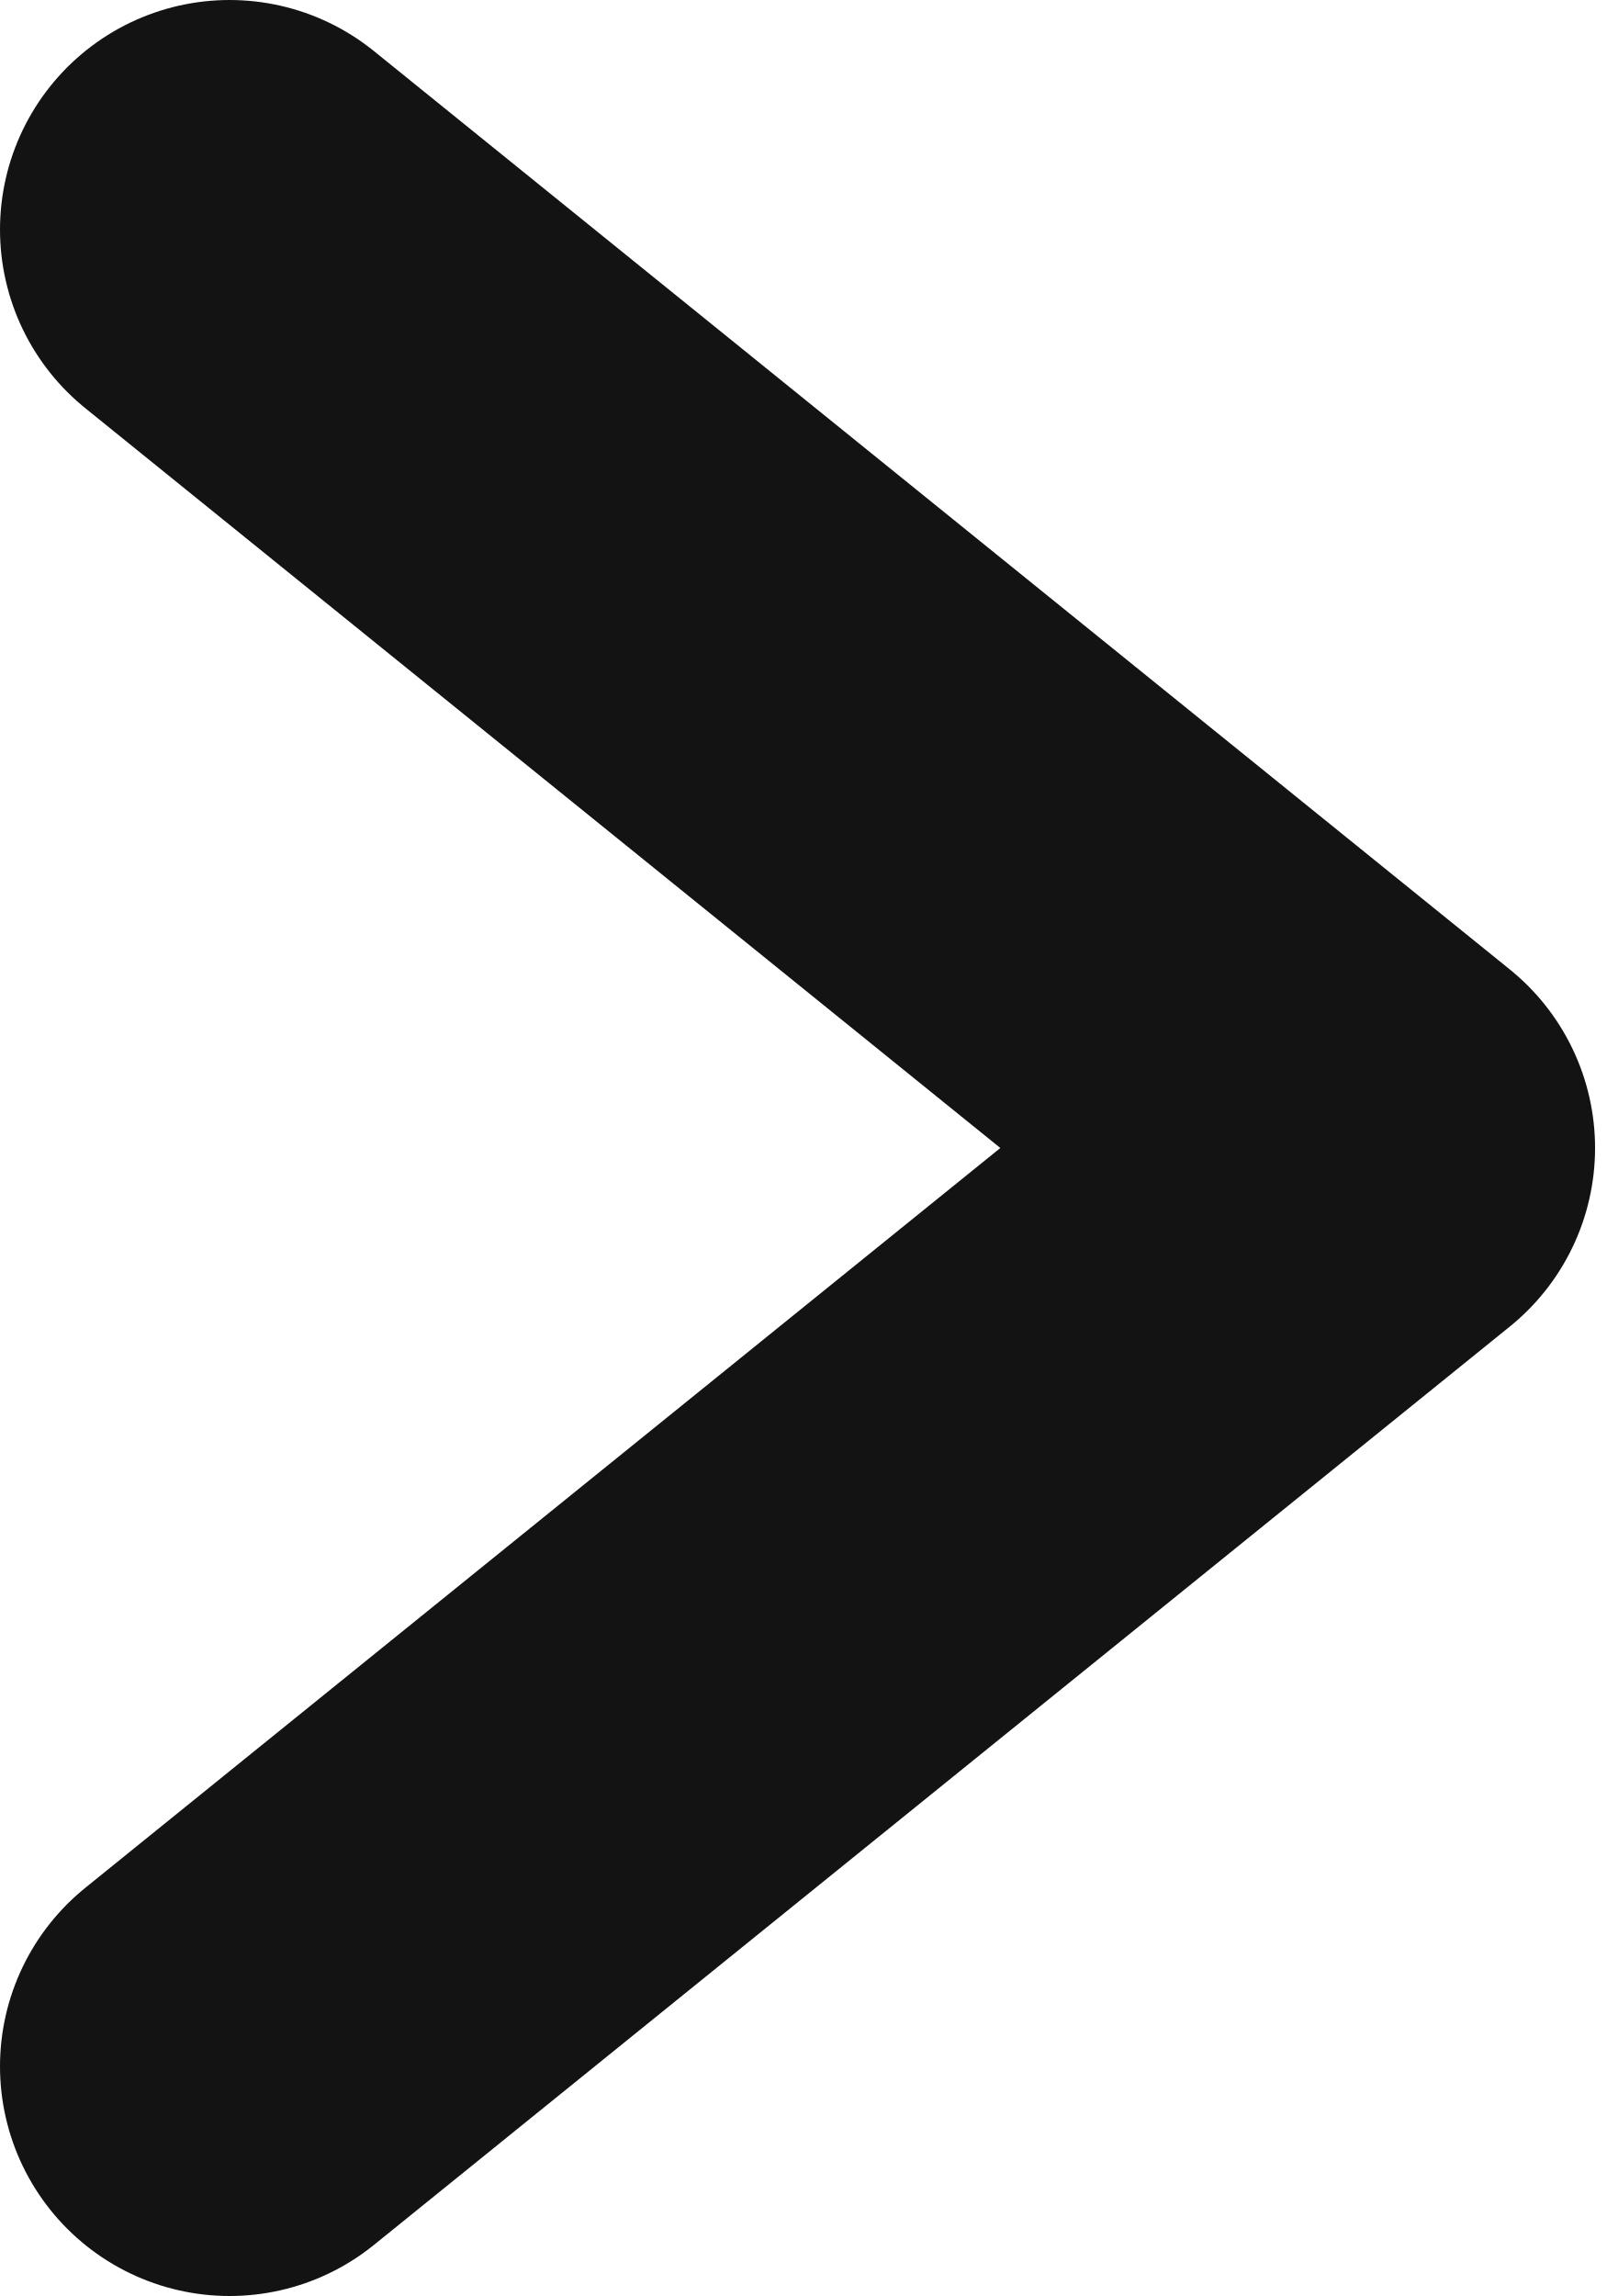
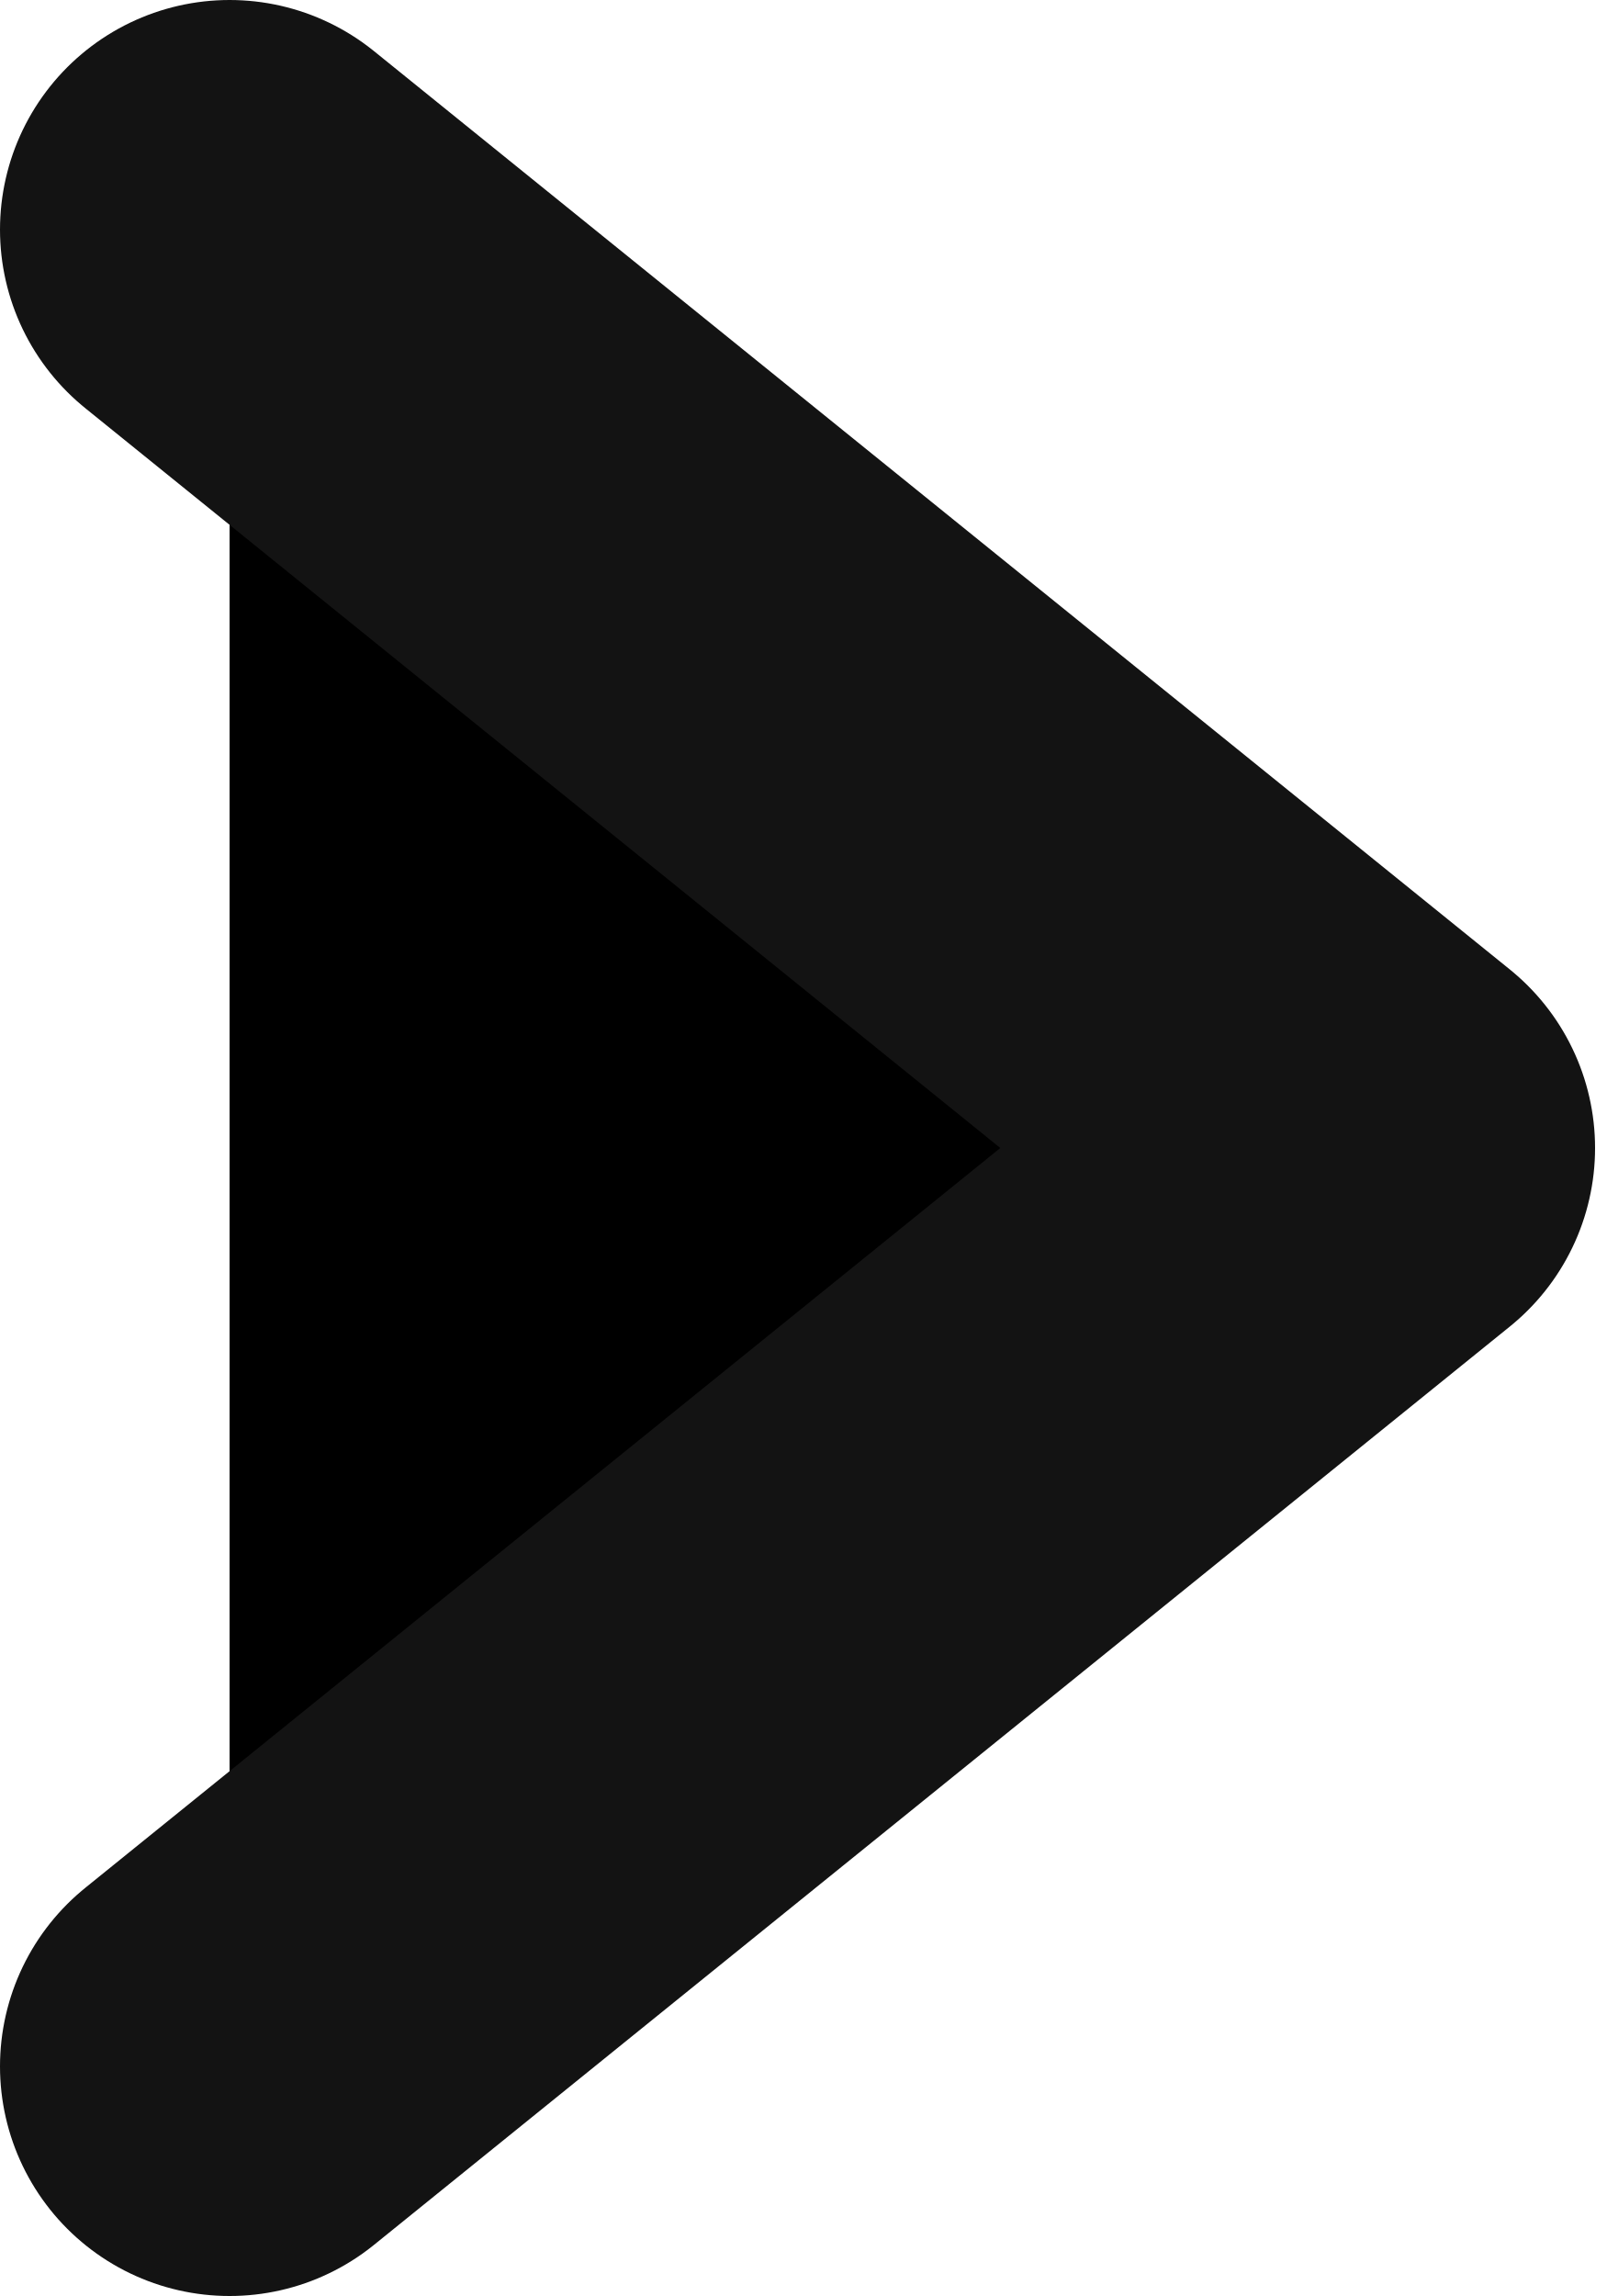
- <svg xmlns="http://www.w3.org/2000/svg" width="7" height="10" viewBox="0 0 7 10" fill="none">
+ <svg xmlns="http://www.w3.org/2000/svg" width="7" height="10" viewBox="0 0 7 10">
  <path d="M1 1L5.948 5L1 9" stroke="#131313" stroke-width="2" stroke-linecap="round" stroke-linejoin="round" />
</svg>
